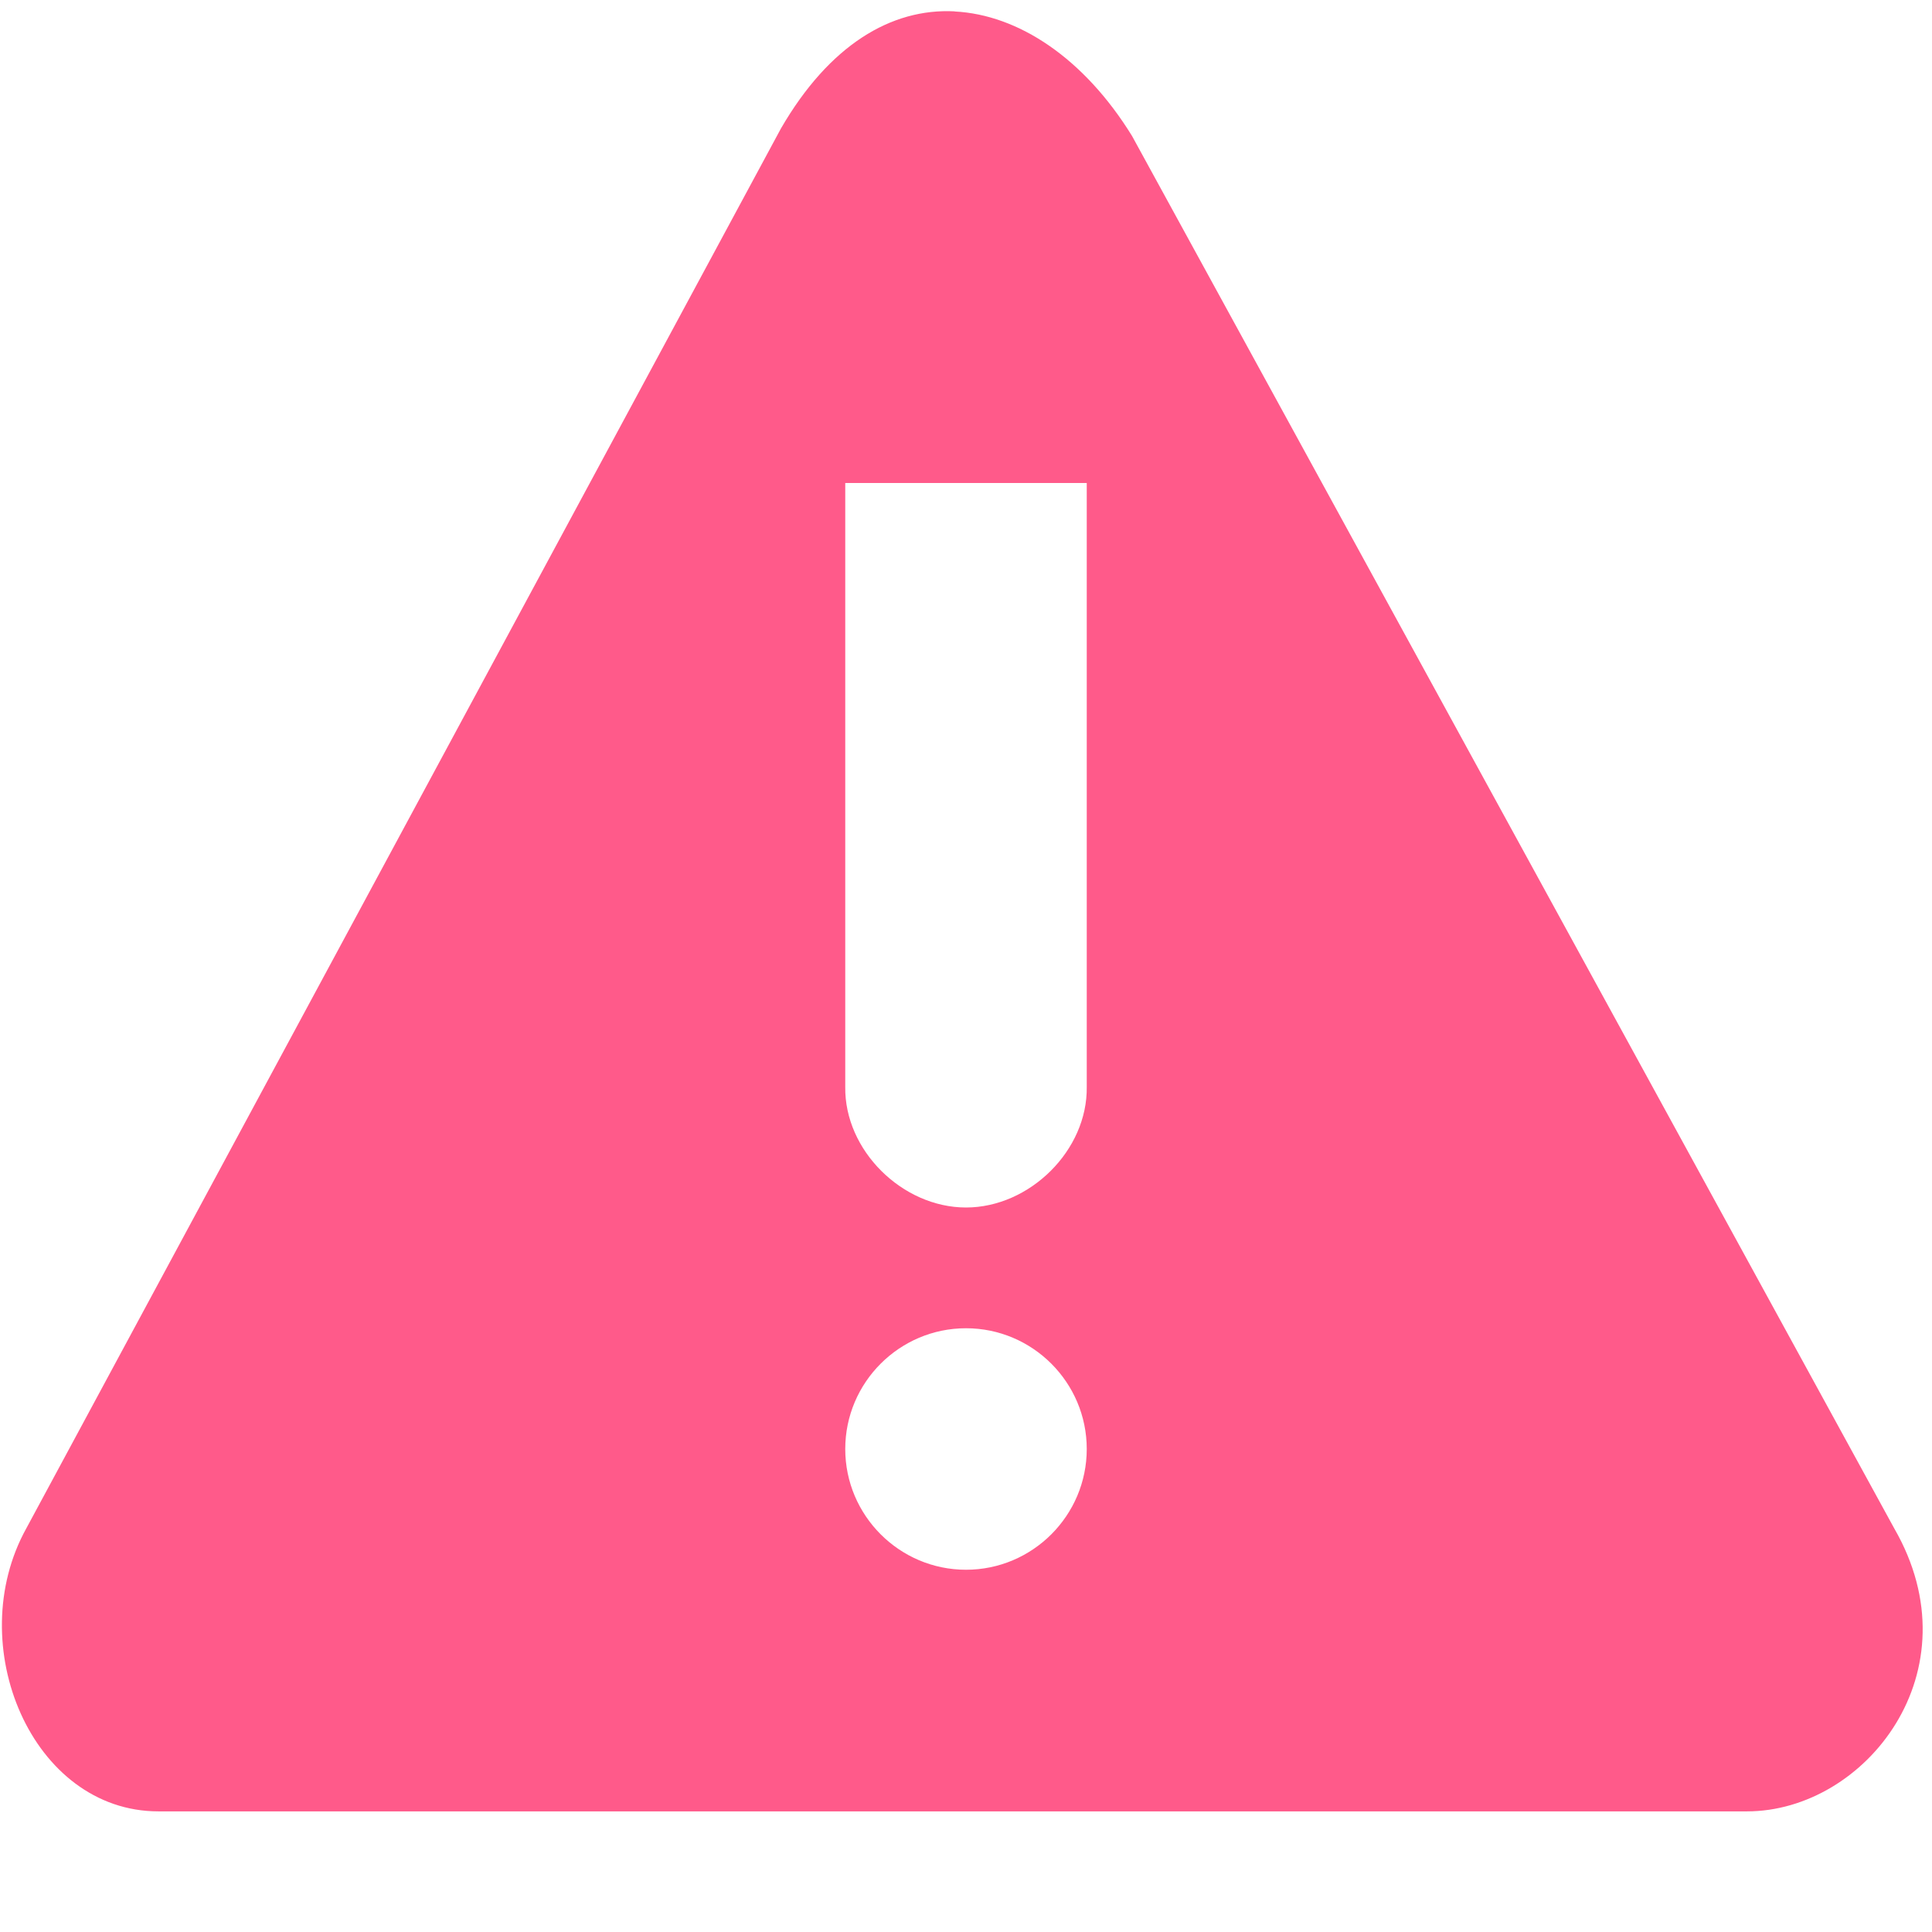
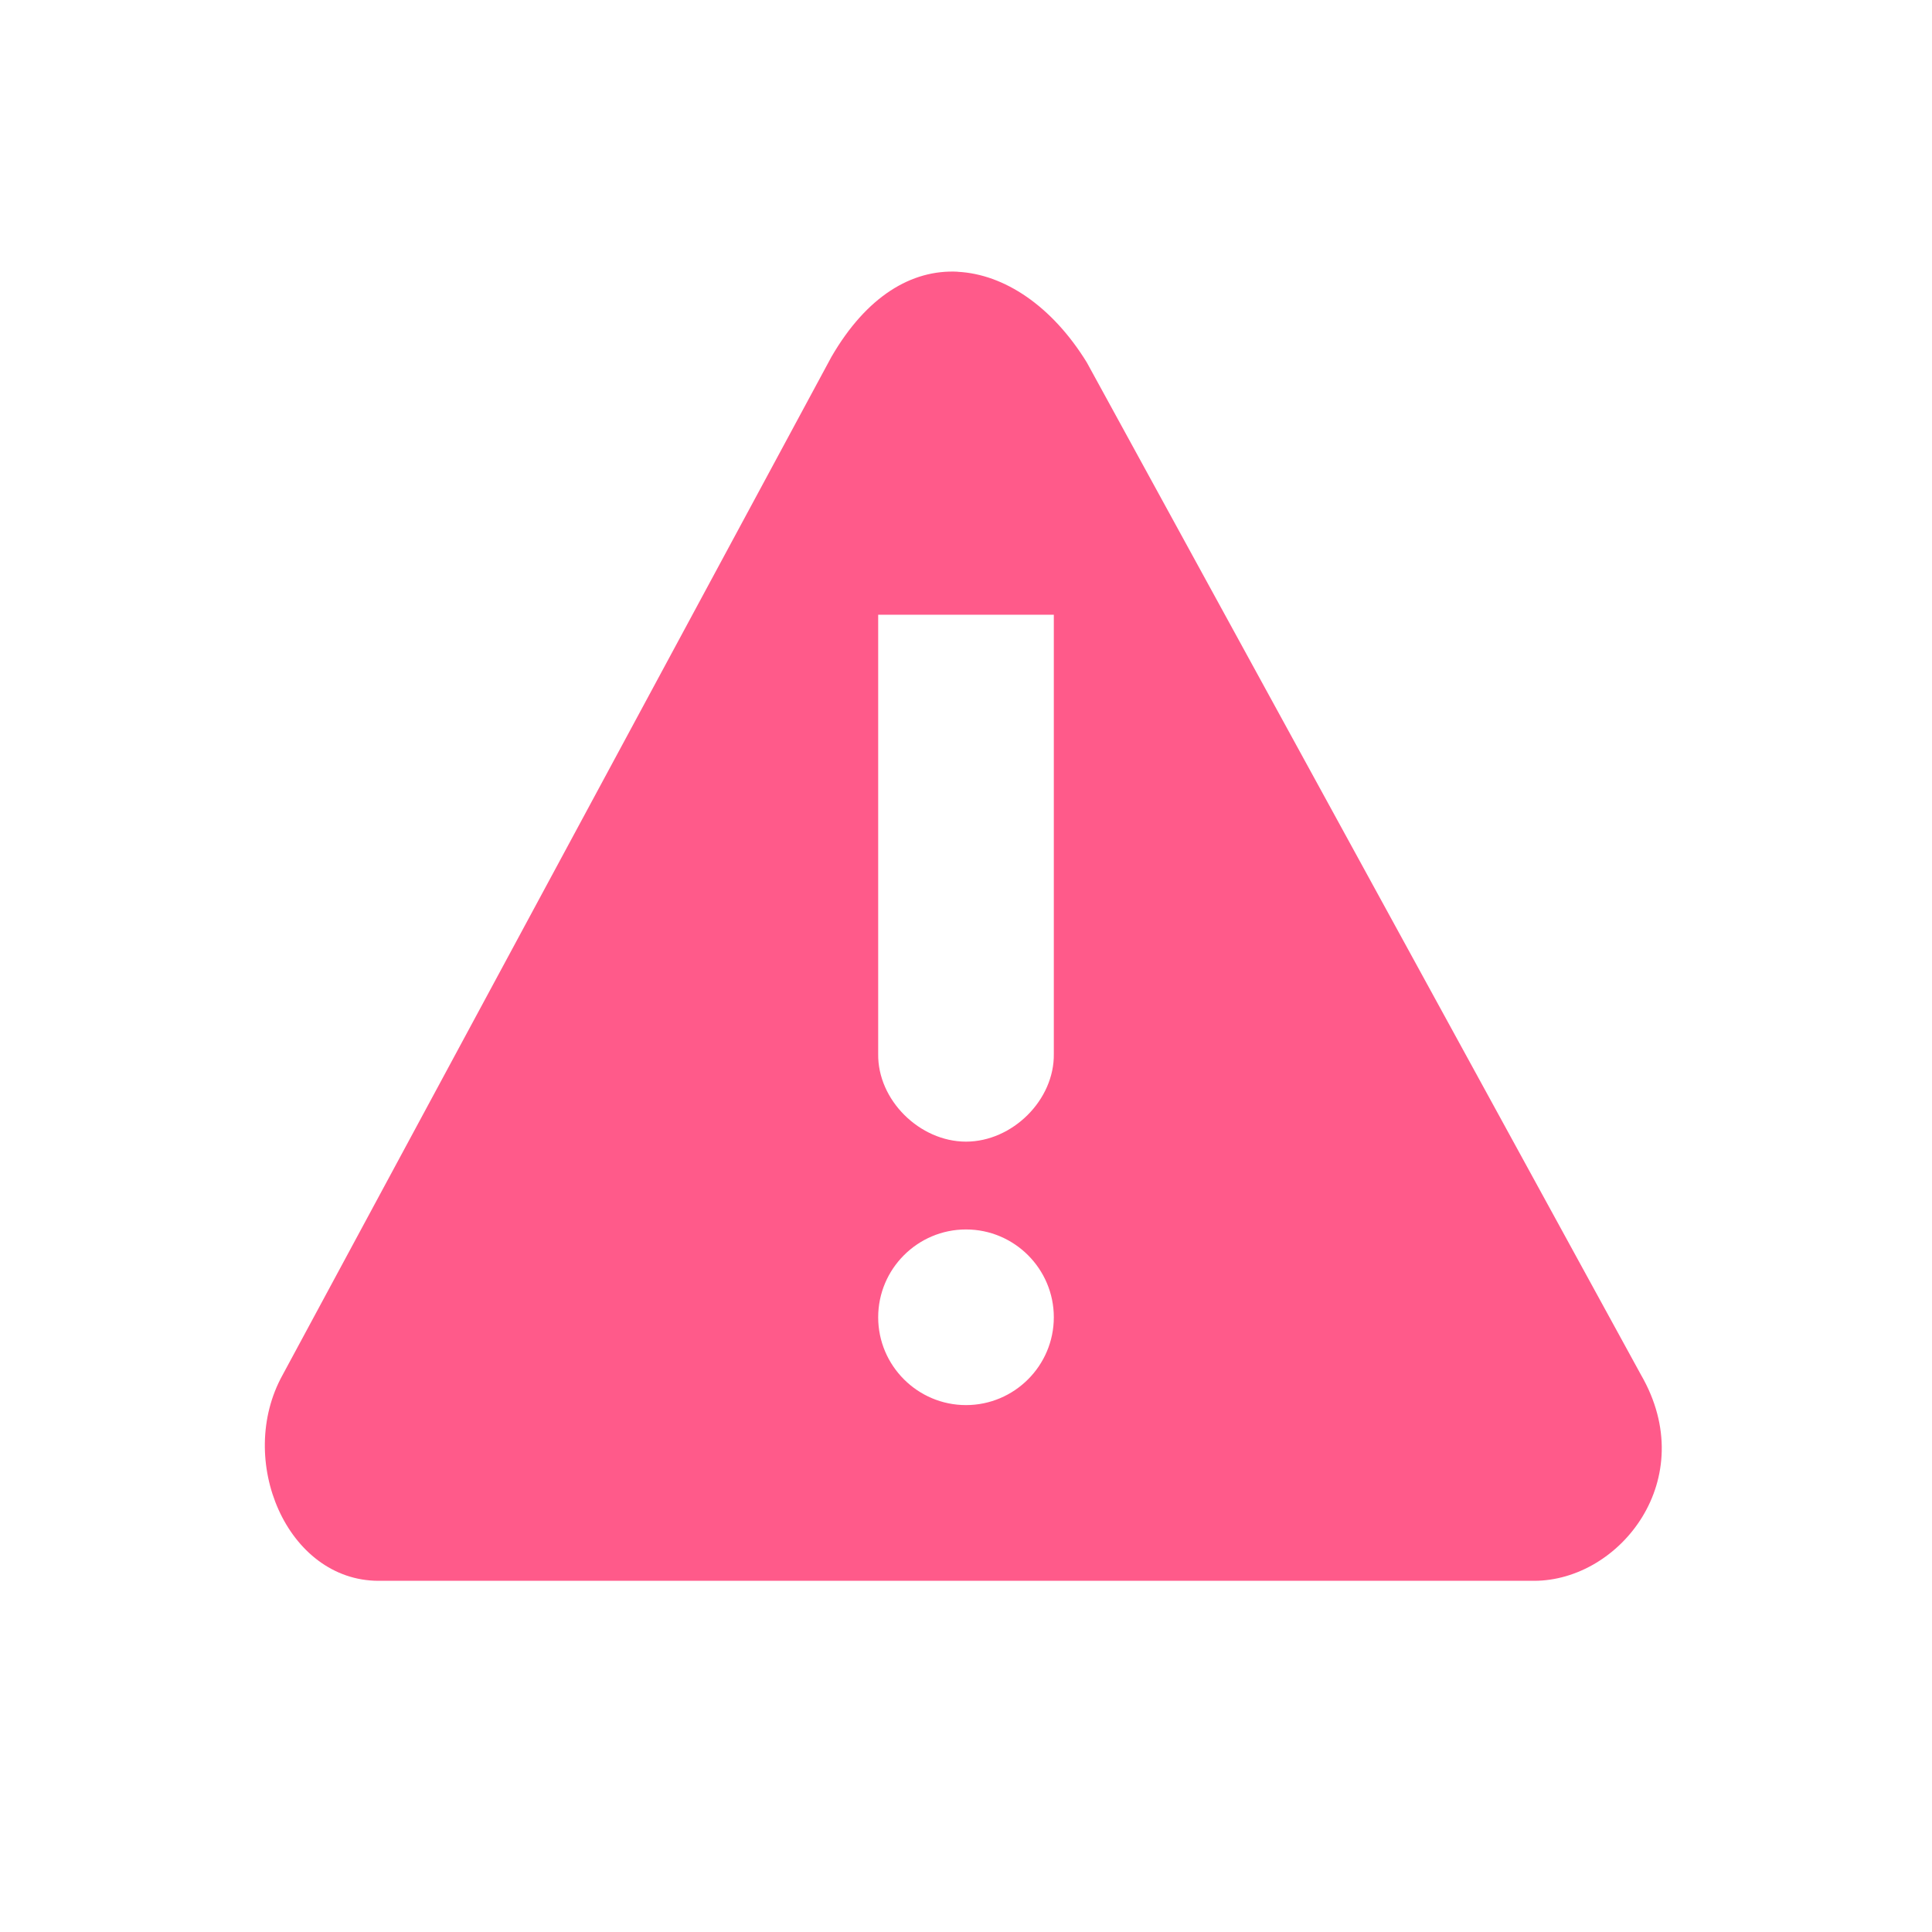
- <svg xmlns="http://www.w3.org/2000/svg" height="16px" viewBox="0 0 16 16" width="16px">
+ <svg xmlns="http://www.w3.org/2000/svg" width="16" height="16" viewBox="-3 -3 22 22" fill="#ff5a8a" data-nxs-margin="3">
  <path d="m 7.906 0.094 c -0.527 -0.027 -1.039 0.281 -1.438 0.969 l -6.25 11.594 c -0.535 0.965 0.047 2.344 1.094 2.344 h 13.156 c 0.98 0 1.902 -1.16 1.219 -2.344 l -6.312 -11.531 c -0.398 -0.645 -0.941 -1.004 -1.469 -1.031 z m 1.094 3.906 v 5 c 0.008 0.527 -0.473 1 -1 1 s -1.008 -0.473 -1 -1 v -5 z m -1 7 c 0.551 0 1 0.449 1 1 s -0.449 1 -1 1 s -1 -0.449 -1 -1 s 0.449 -1 1 -1 z m 0 0" fill="#ff5a8a" />
</svg>
